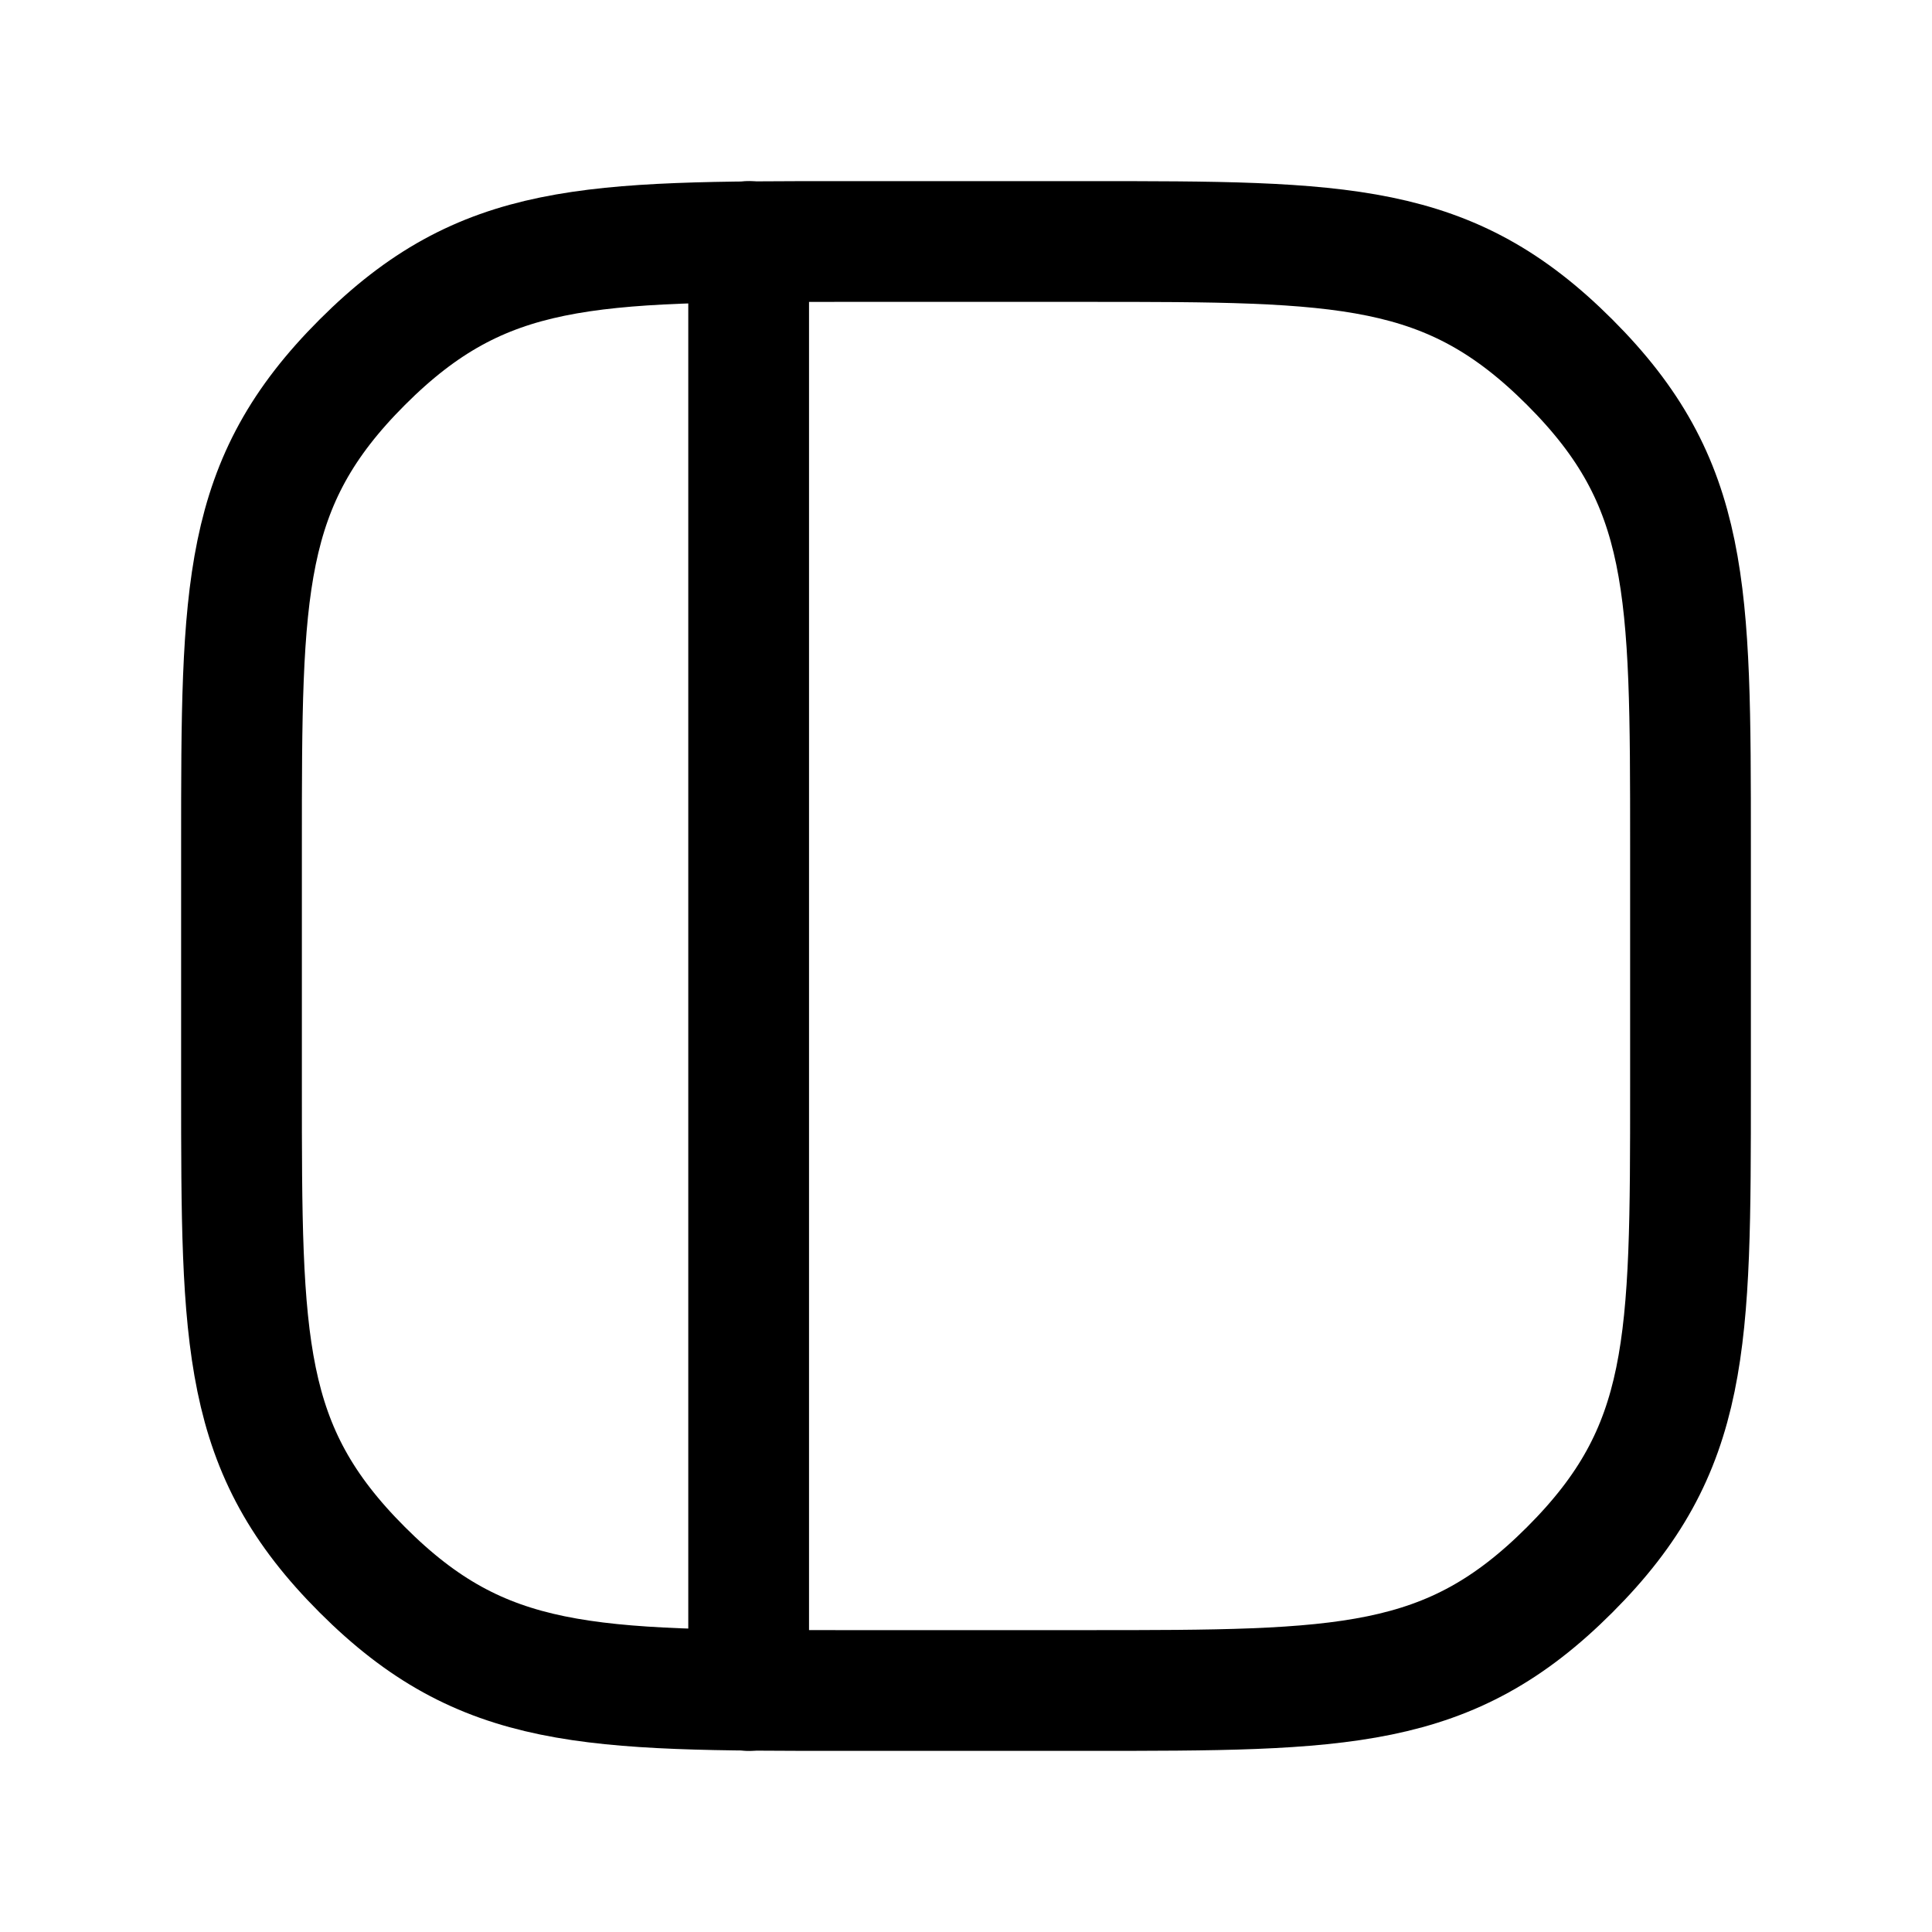
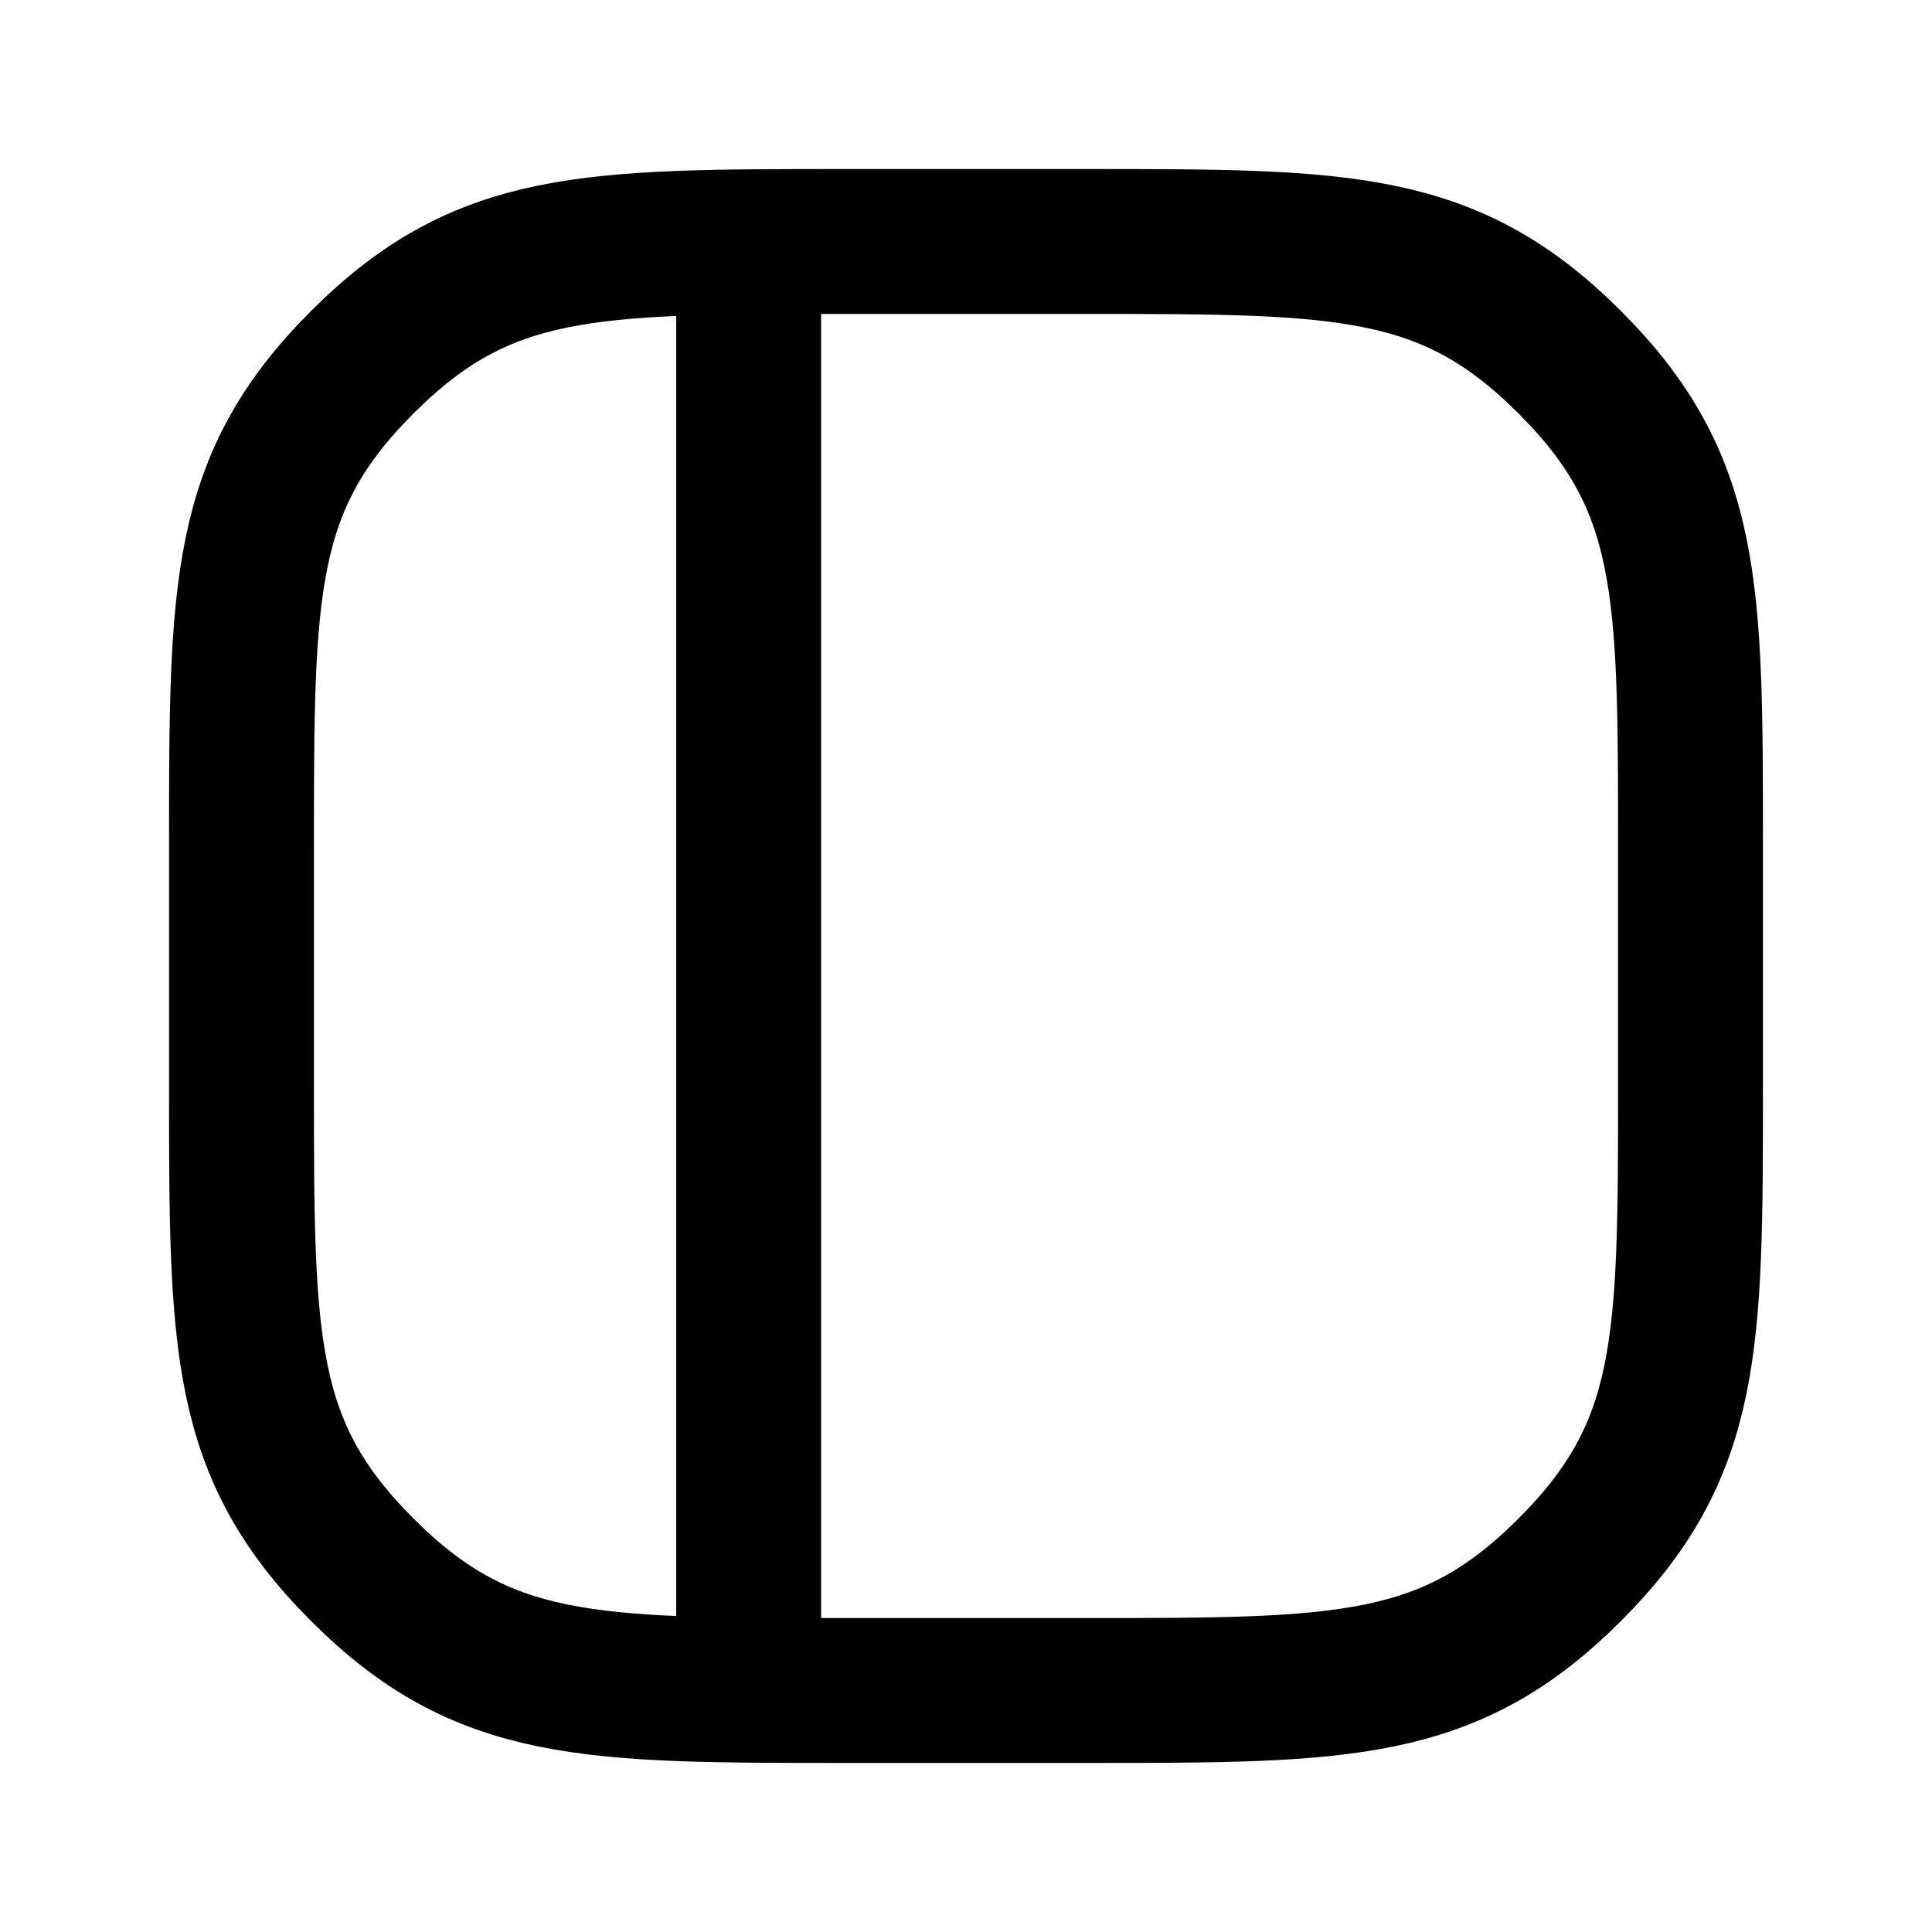
- <svg viewBox="0 0 24 24" fill="none" stroke-width="1.5" stroke-linecap="round" stroke-linejoin="round">
+ <svg viewBox="0 0 24 24" fill="none" stroke-width="1.8" stroke-linecap="round" stroke-linejoin="round">
  <path d="M10.5 3h3C16.7 3 18 3 19.5 4.5S21 7.3 21 10.5v3c0 3.2 0 4.5-1.5 6S16.7 21 13.5 21h-3C7.3 21 6 21 4.5 19.5S3 16.7 3 13.5v-3C3 7.3 3 6 4.5 4.5S7.3 3 10.5 3Z" stroke="currentColor" />
-   <path d="M9.3 3v18" stroke="currentColor" />
+   <path d="M9.3 3.15v17.7" stroke="currentColor" />
</svg>
